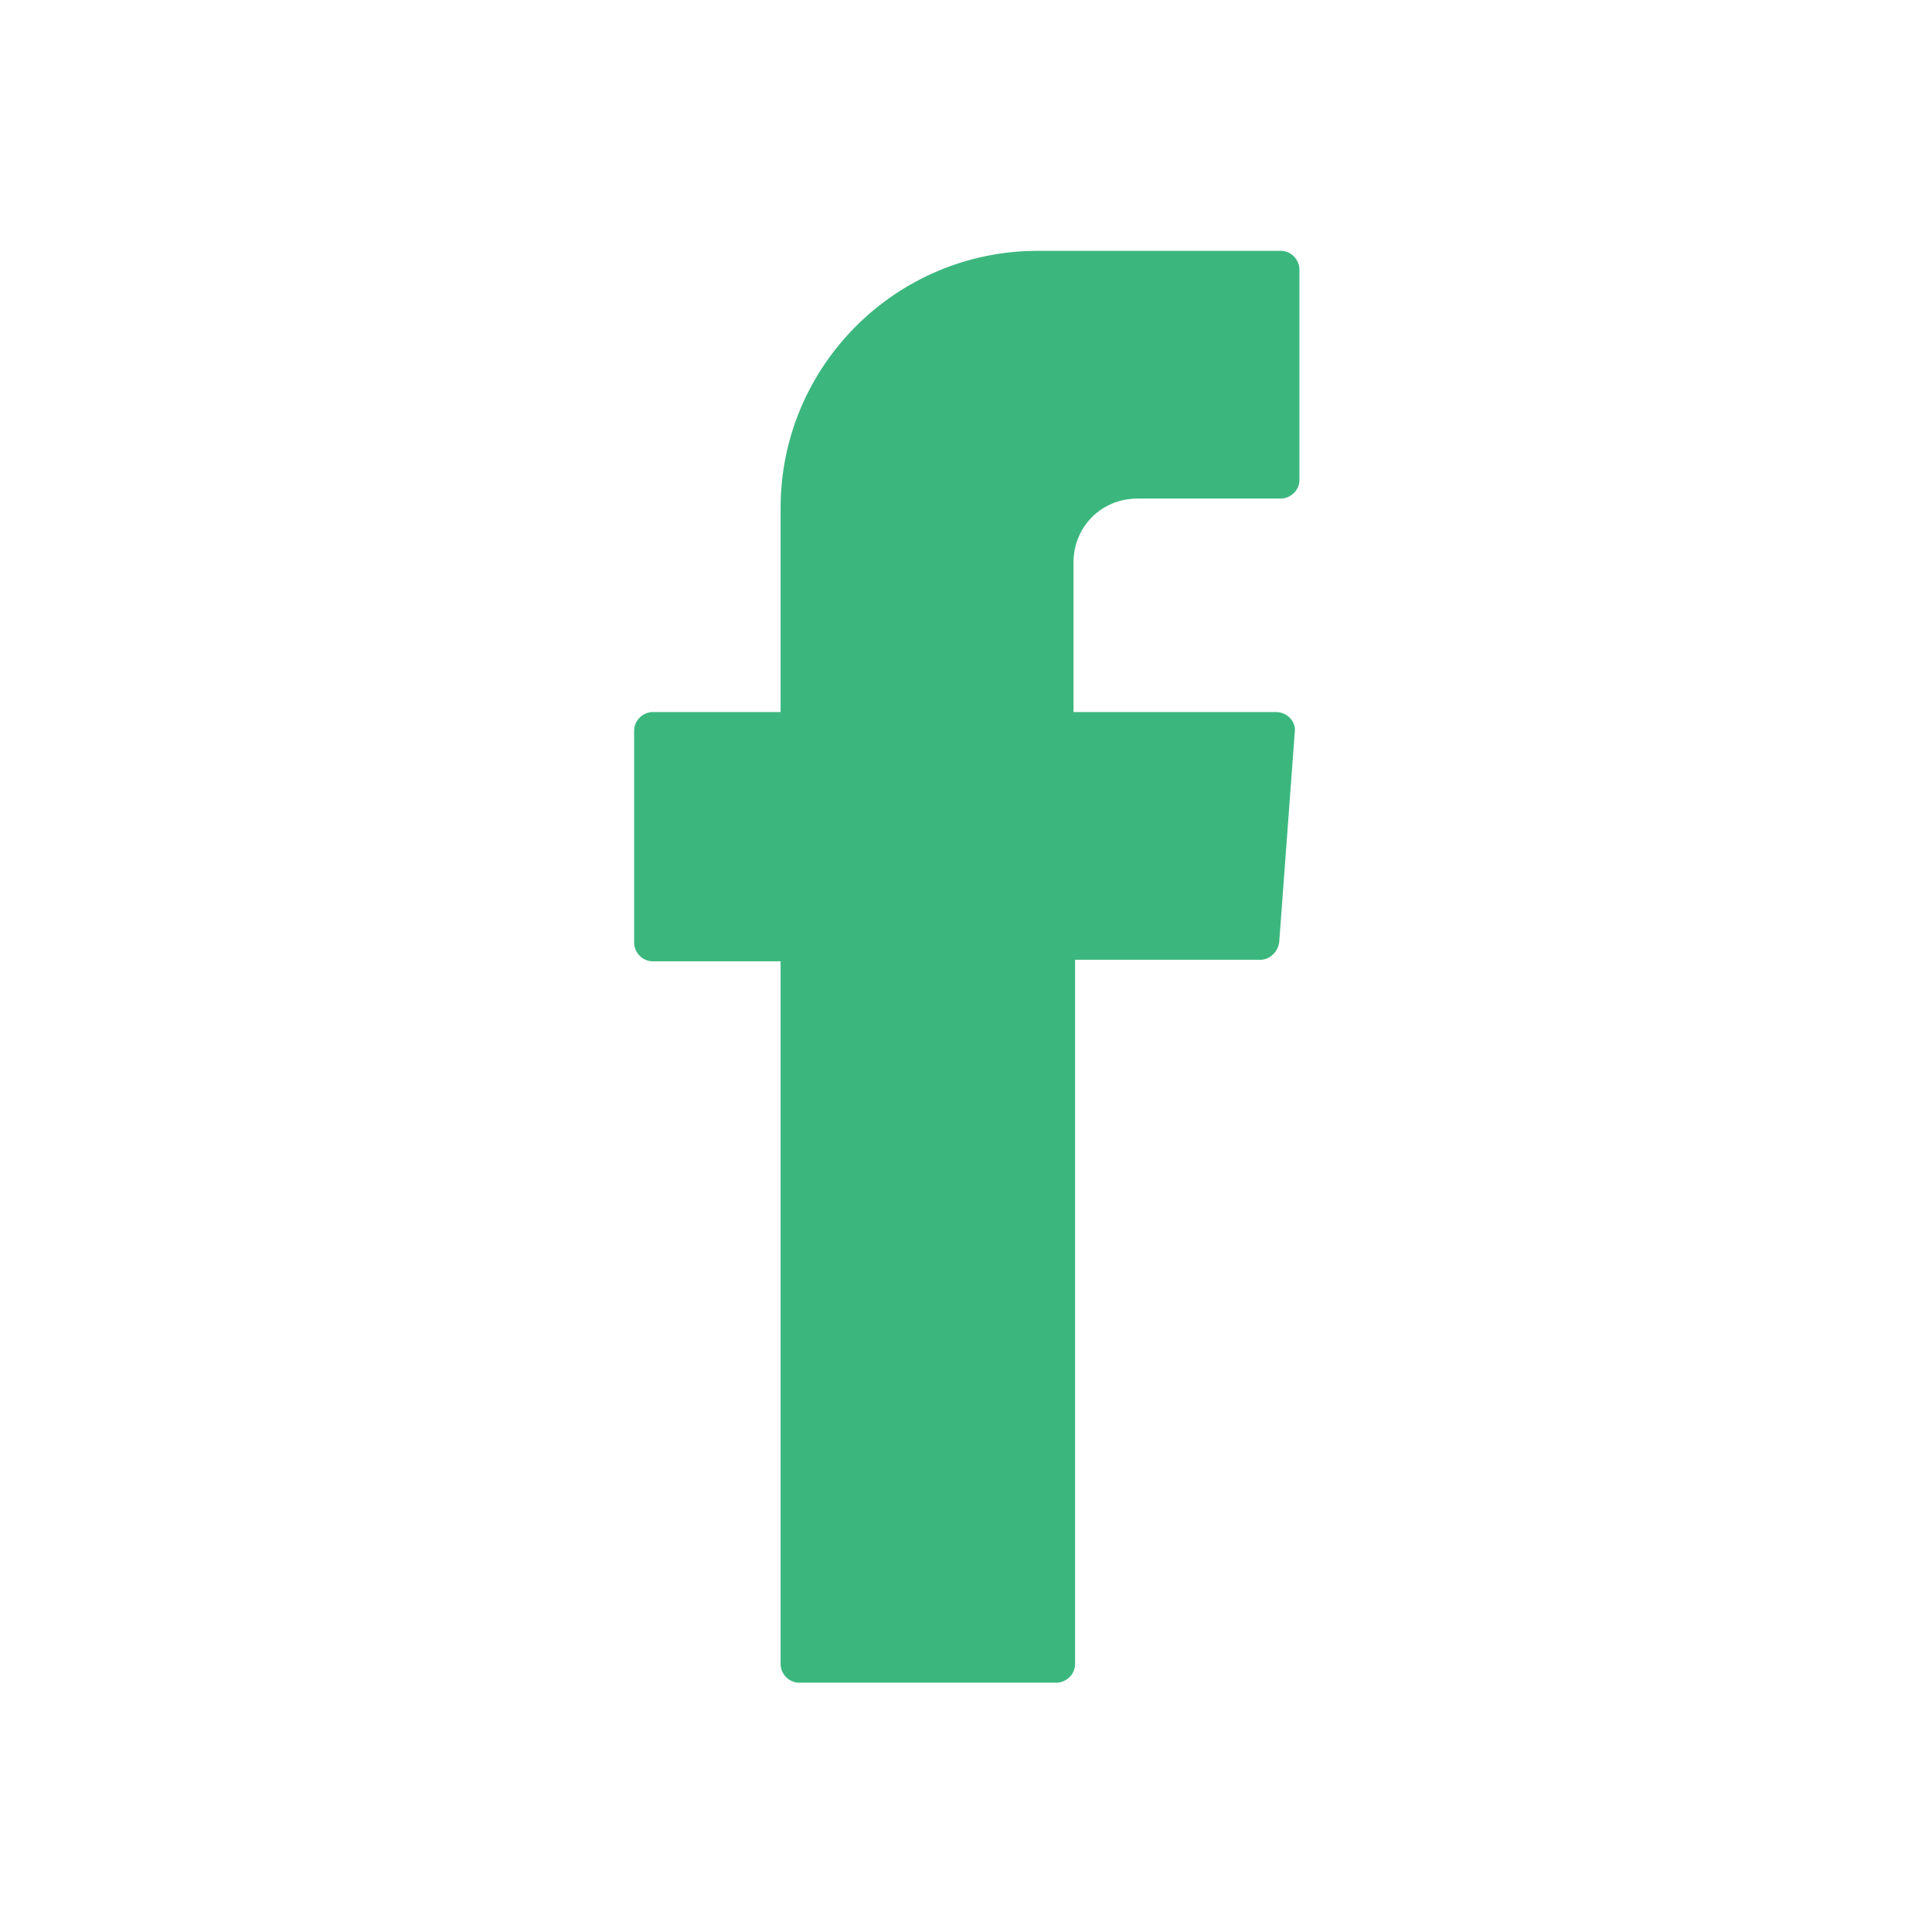
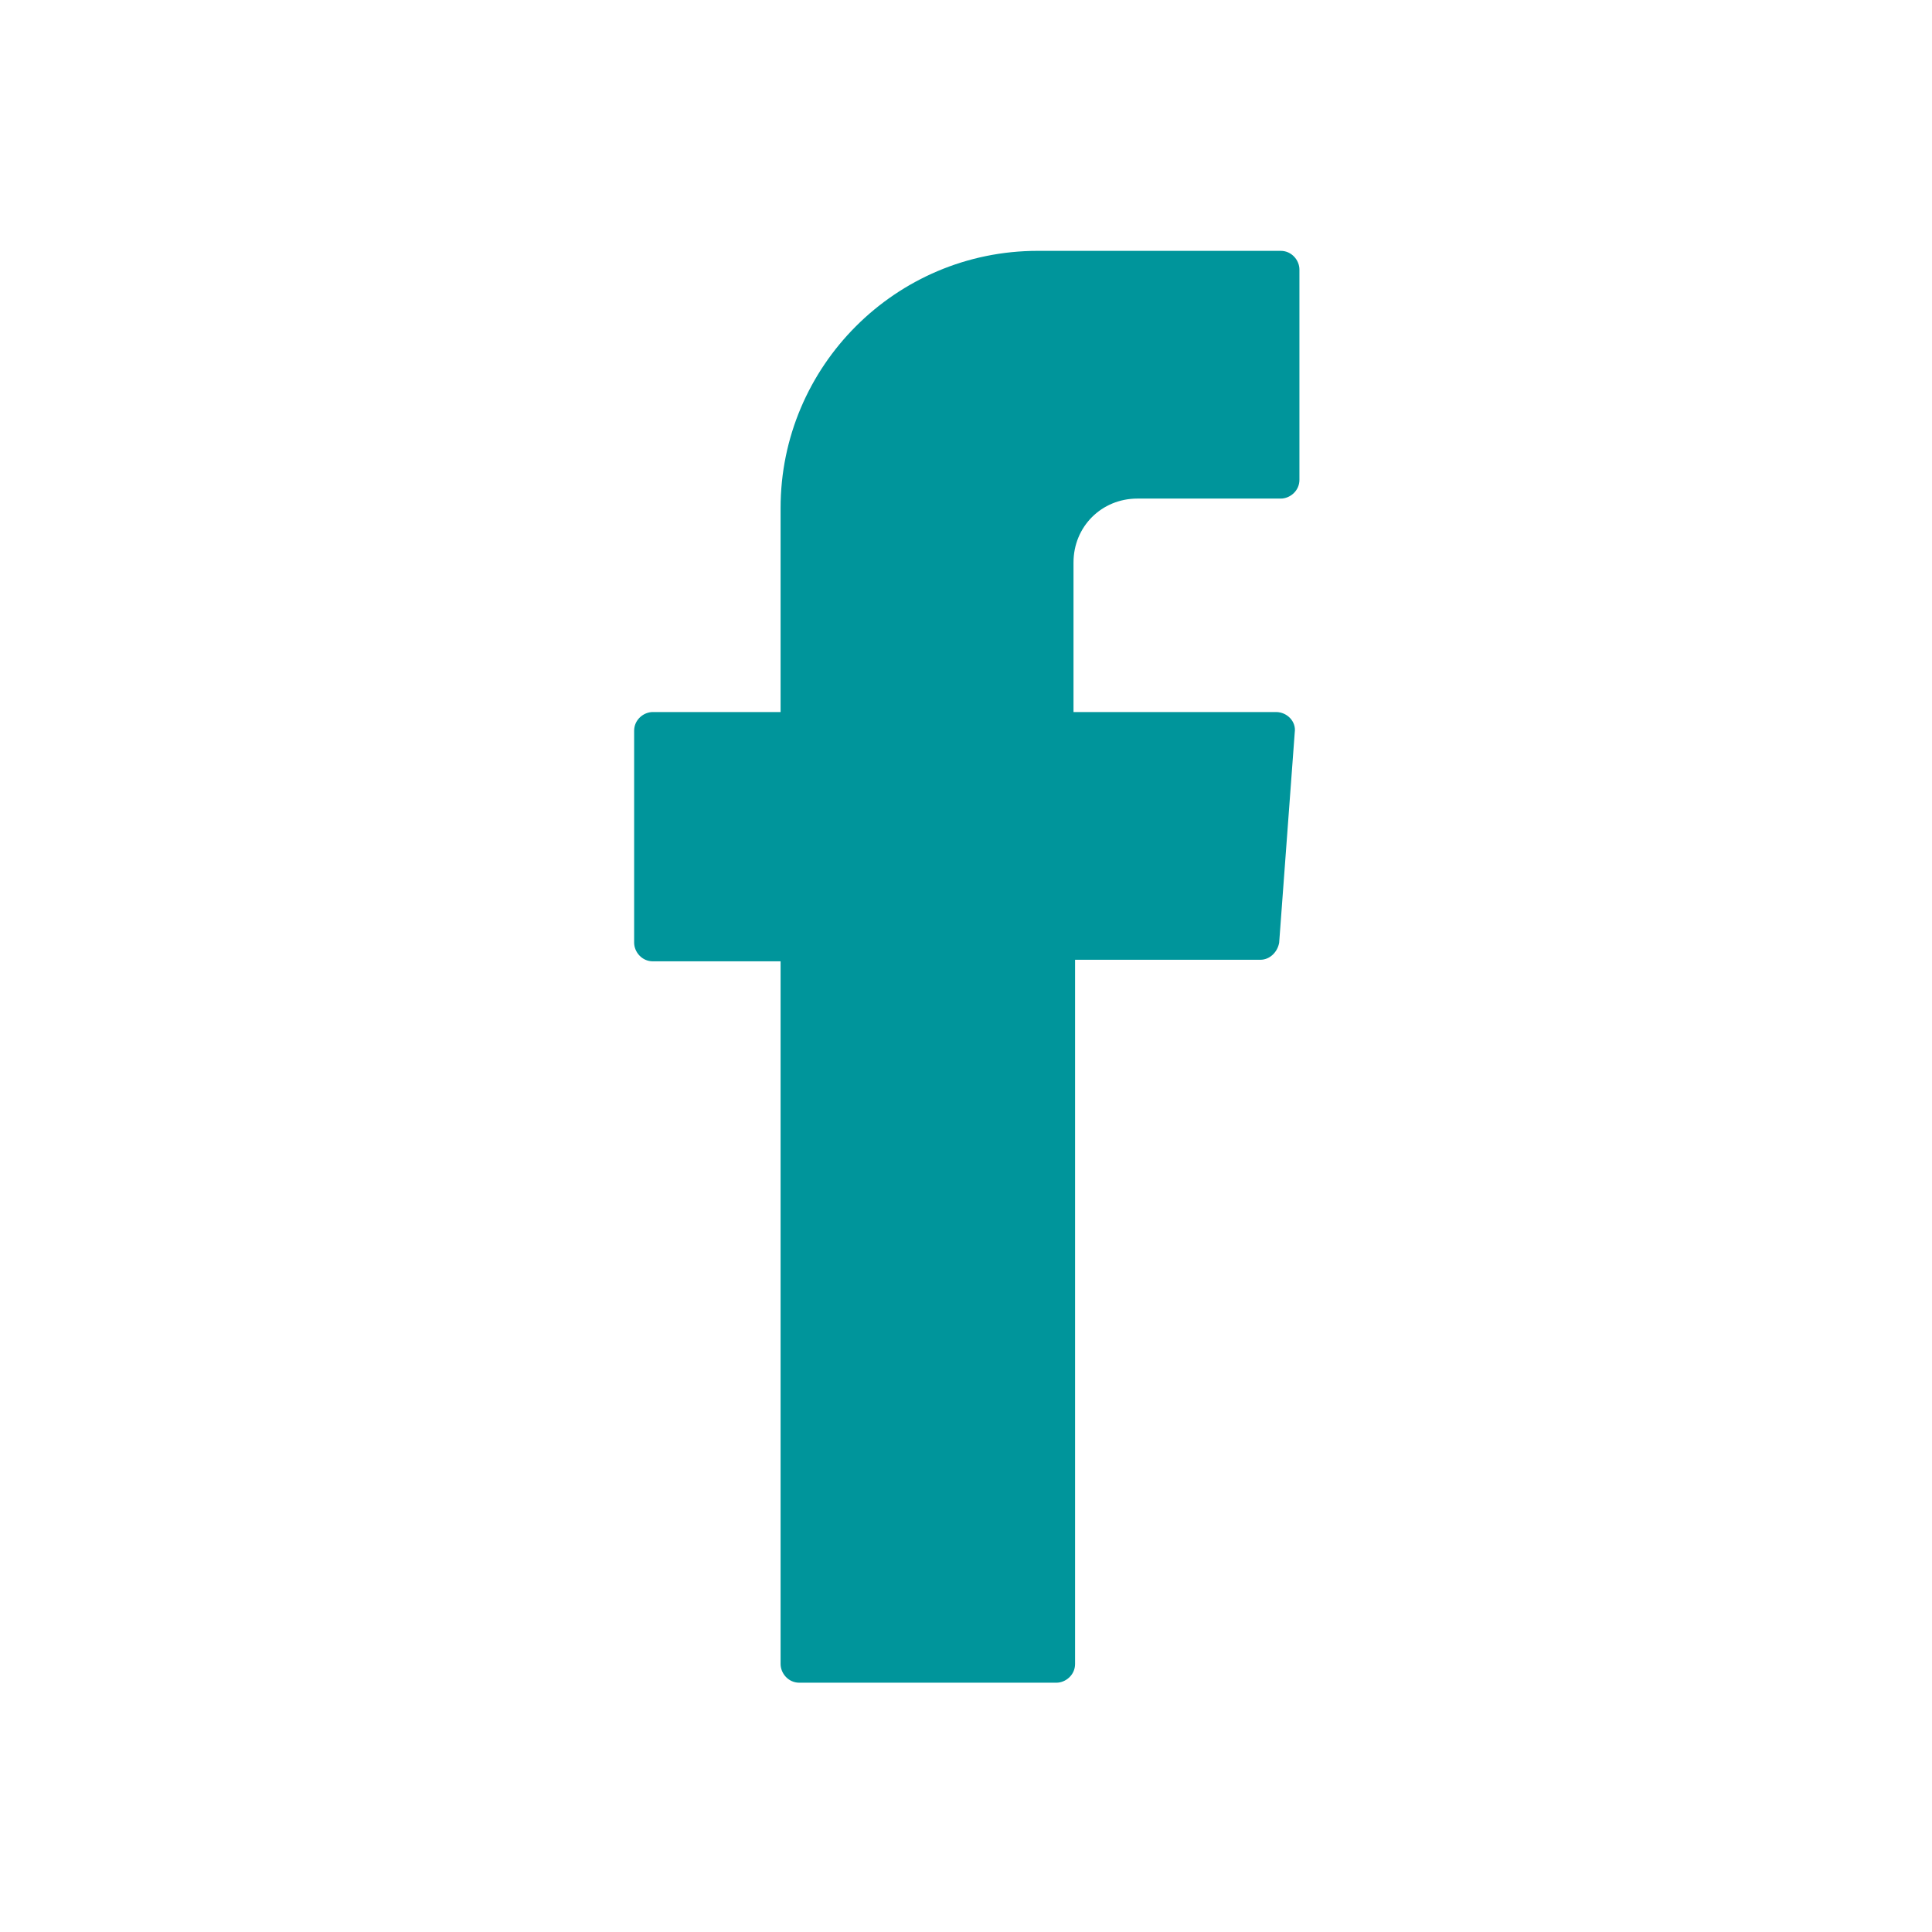
<svg xmlns="http://www.w3.org/2000/svg" enable-background="new 0 0 124 124" viewBox="0 0 124 124">
-   <path fill="#3BB77E" fill-rule="evenodd" d="M50.1,62.4v44.4c0,0.6,0.5,1.2,1.2,1.2h16.5c0.6,0,1.2-0.5,1.2-1.2V61.6h11.9    c0.6,0,1.1-0.5,1.2-1.1L83.1,47c0.1-0.7-0.5-1.3-1.2-1.3H68.9v-9.6c0-2.3,1.8-4.1,4.1-4.1h9.2c0.6,0,1.2-0.5,1.2-1.2V17.3    c0-0.6-0.5-1.2-1.2-1.2H66.6c-9.1,0-16.5,7.4-16.5,16.5v13.1h-8.2c-0.6,0-1.2,0.5-1.2,1.2v13.6c0,0.6,0.5,1.2,1.2,1.2h8.2V62.4z" clip-rule="evenodd" />
+   <path fill="#00959b" fill-rule="evenodd" d="M50.1,62.4v44.4c0,0.6,0.5,1.2,1.2,1.2h16.5c0.6,0,1.2-0.5,1.2-1.2V61.6h11.9    c0.6,0,1.1-0.5,1.2-1.1L83.1,47c0.1-0.7-0.5-1.3-1.2-1.3H68.9v-9.6c0-2.3,1.8-4.1,4.1-4.1h9.2c0.6,0,1.2-0.5,1.2-1.2V17.3    c0-0.6-0.5-1.2-1.2-1.2H66.6c-9.1,0-16.5,7.4-16.5,16.5v13.1h-8.2c-0.6,0-1.2,0.5-1.2,1.2v13.6c0,0.6,0.5,1.2,1.2,1.2h8.2V62.4z" clip-rule="evenodd" />
</svg>
